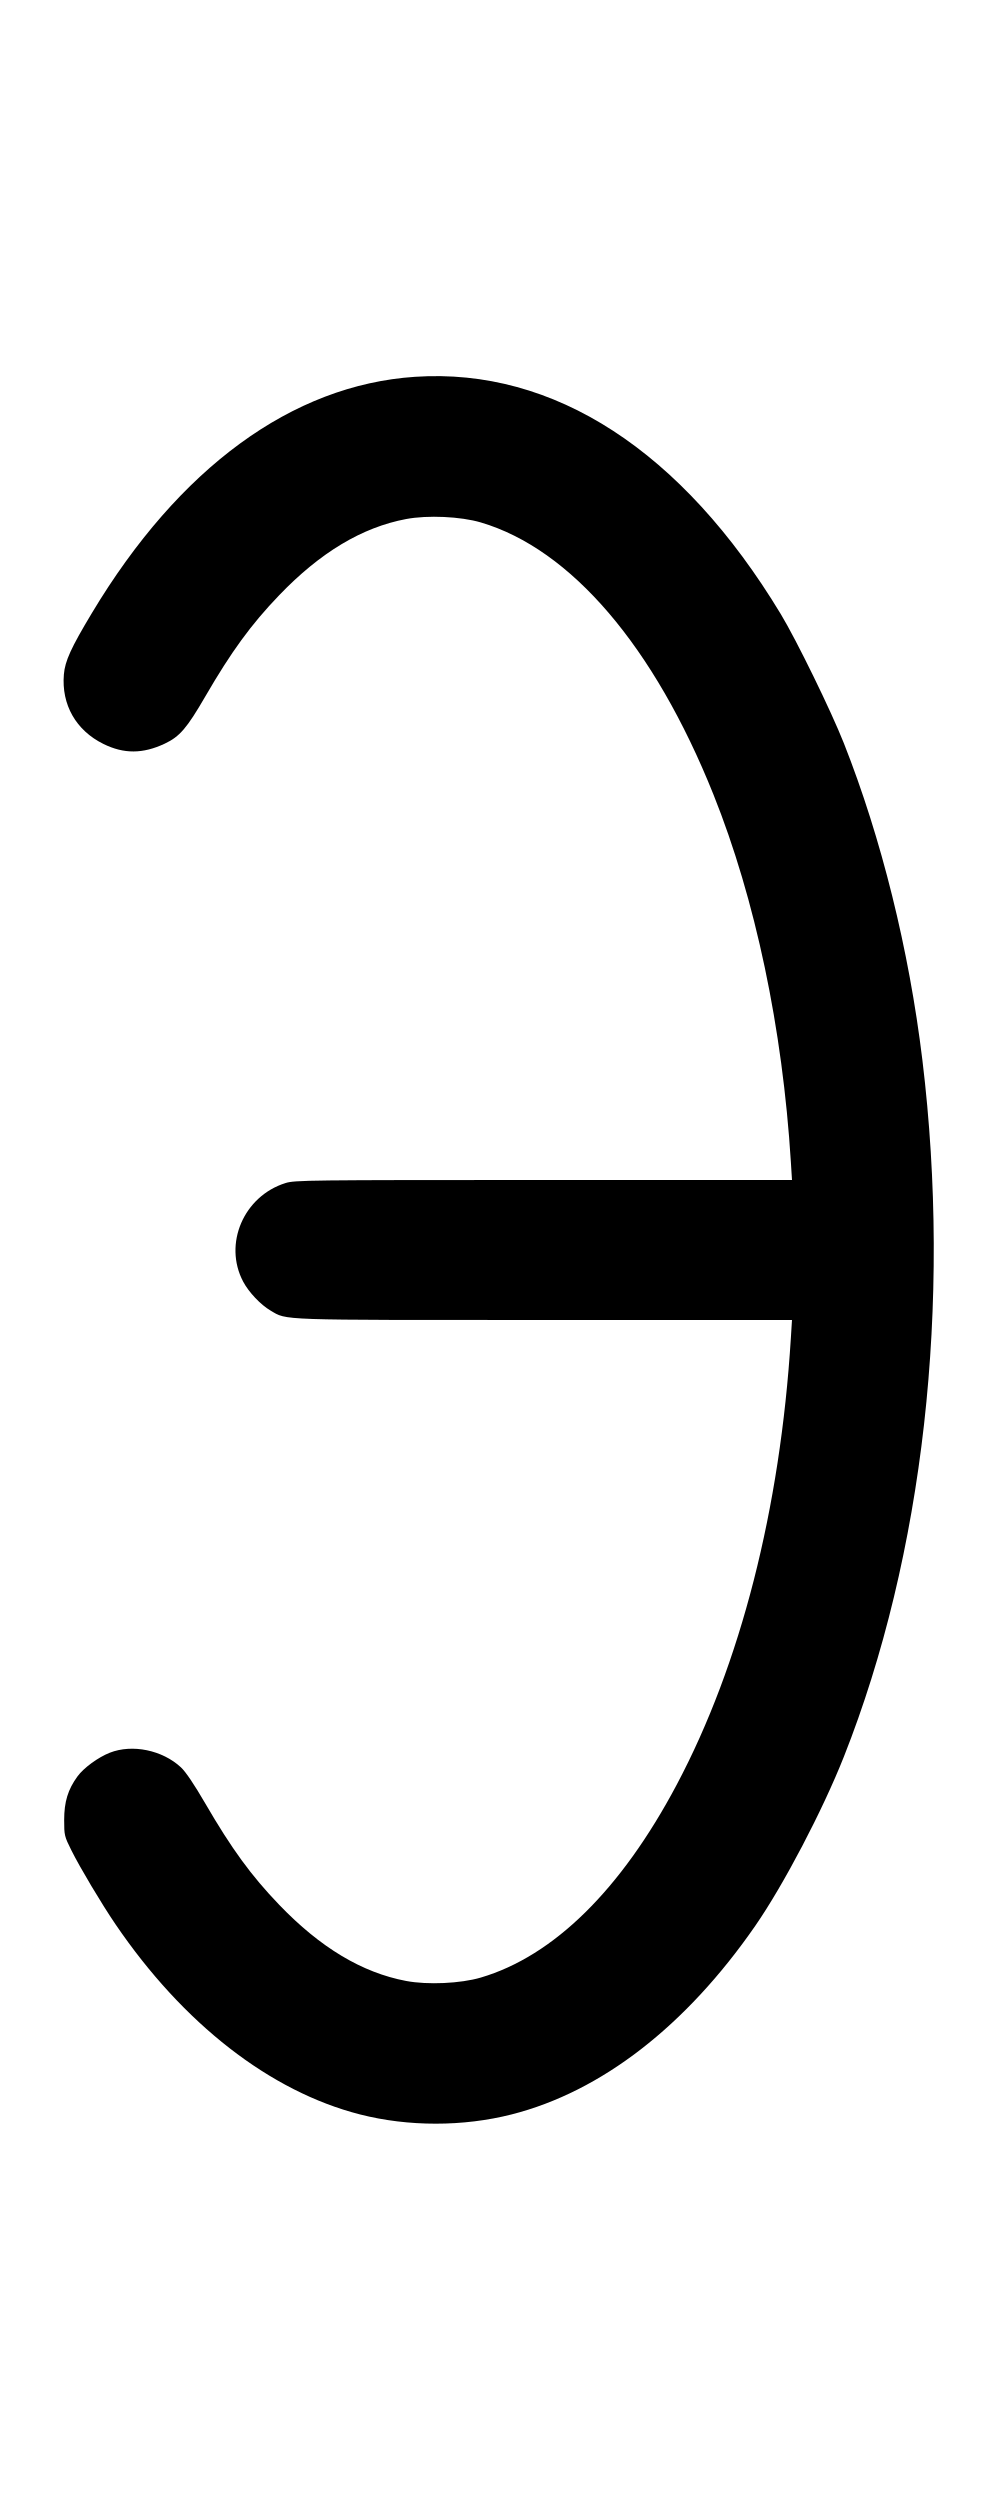
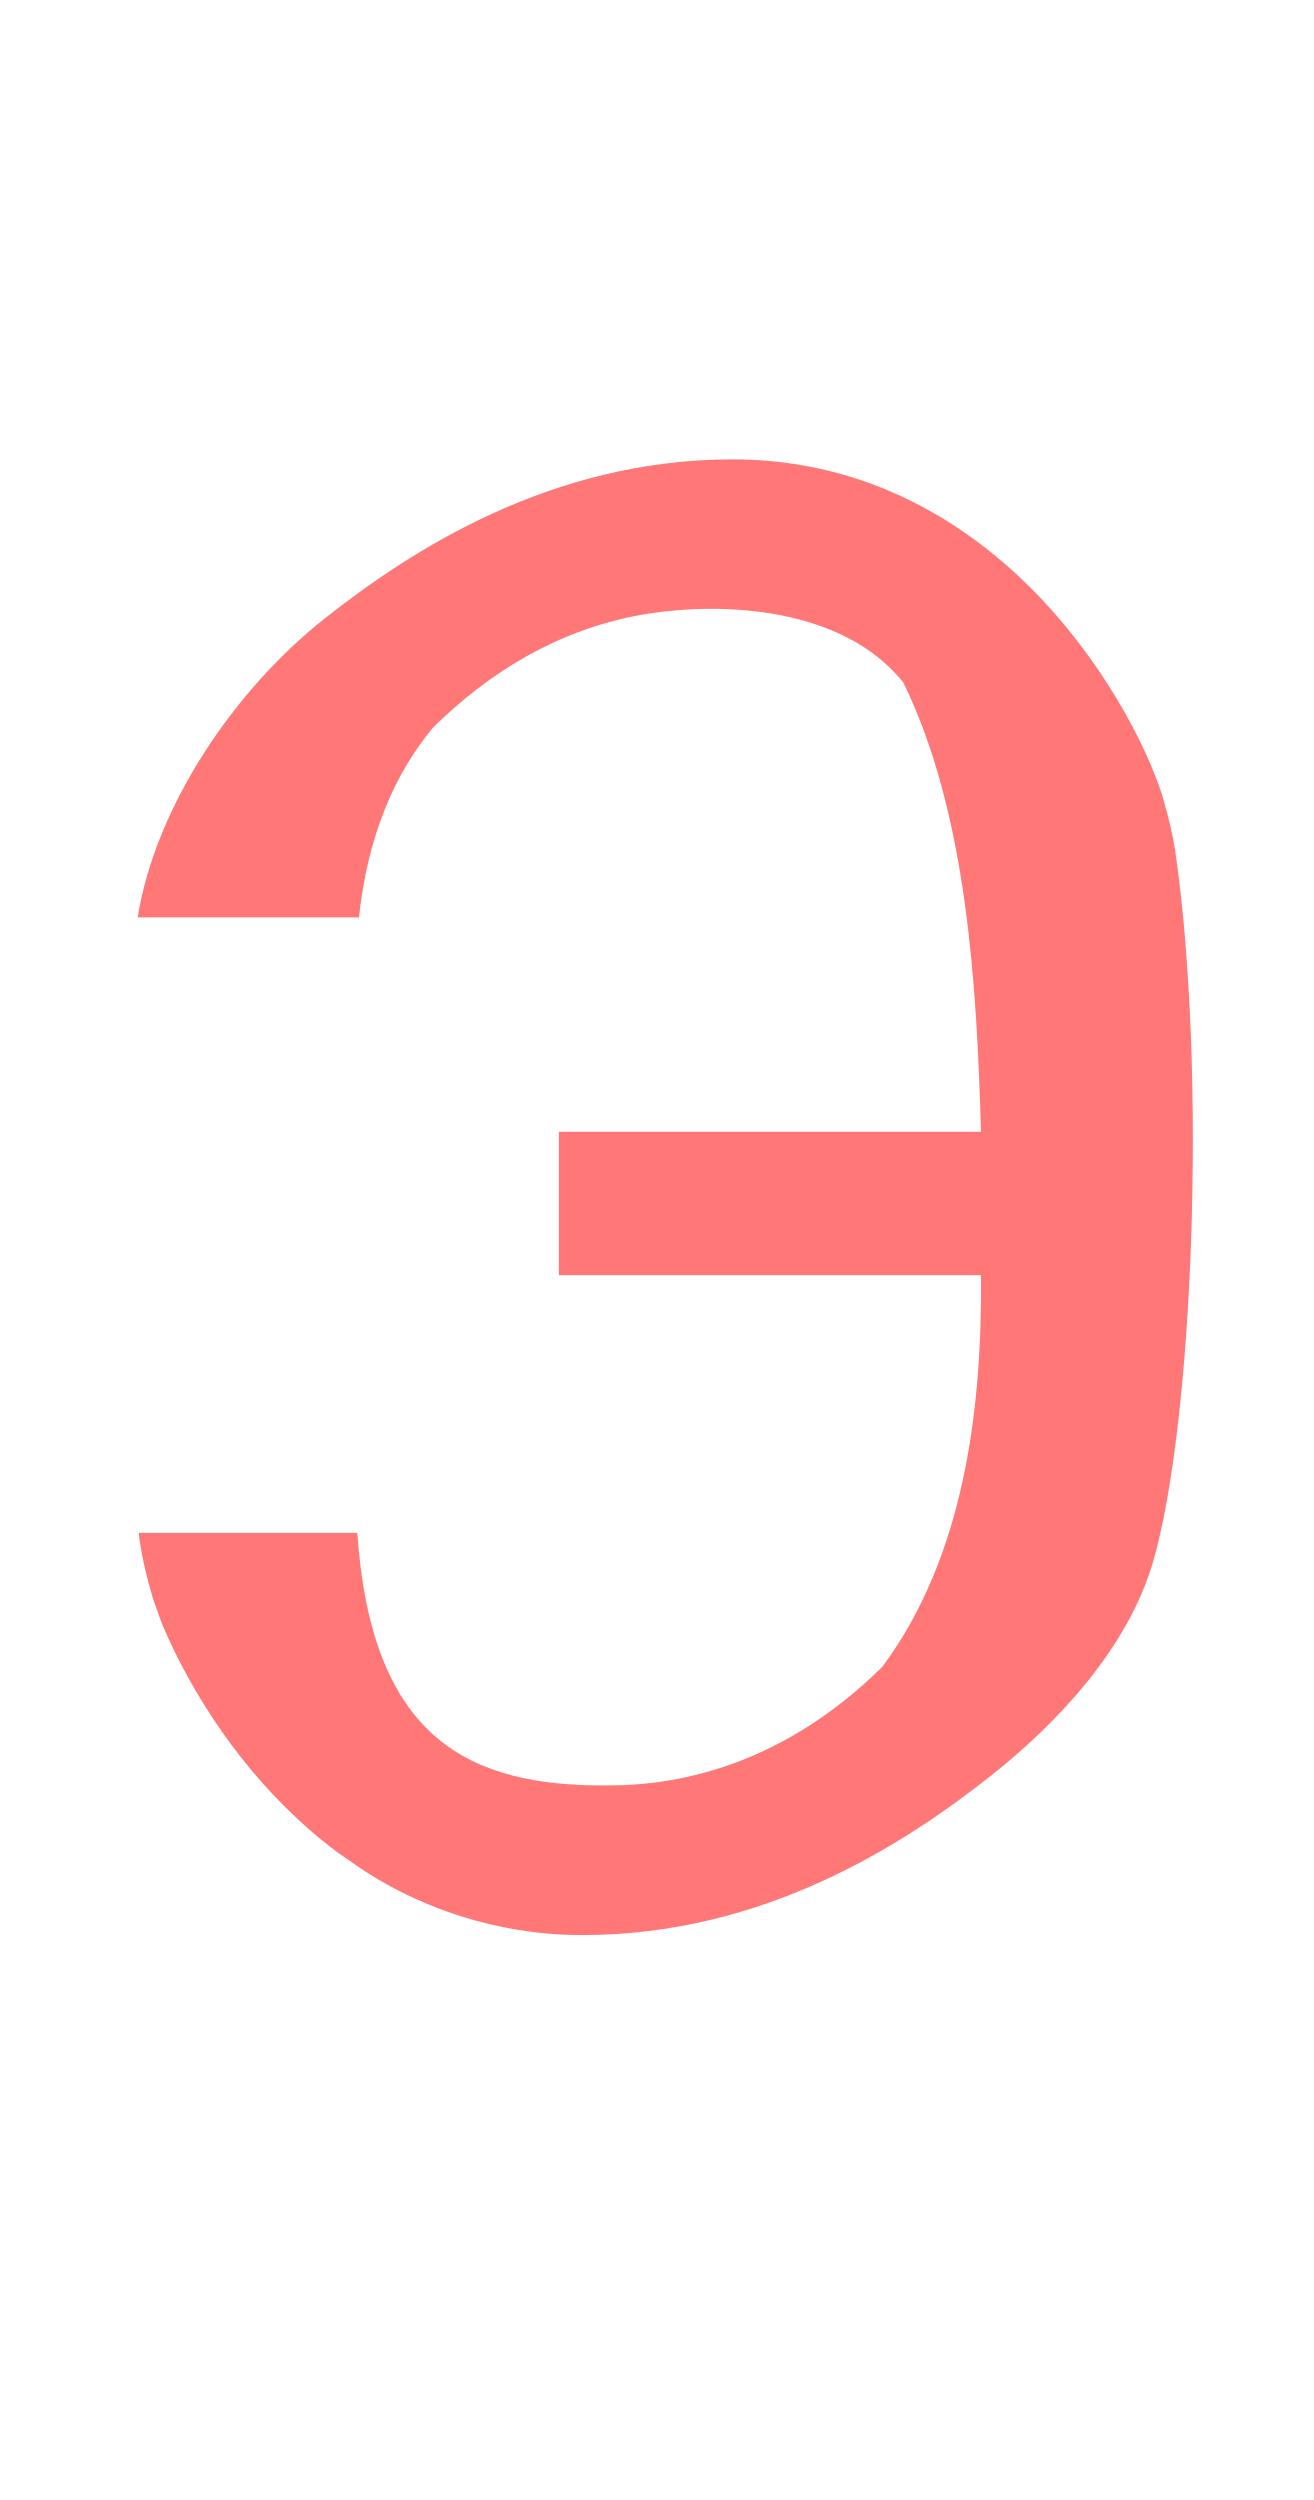
- <svg xmlns="http://www.w3.org/2000/svg" width="400" height="1000" viewBox="0 0 400 1000" version="1.1" id="svg5">
-   <path d="M166.000 150.723 C 116.860 154.007,71.655 187.061,36.748 245.235 C 28.374 259.190,26.001 264.391,25.549 269.785 C 24.536 281.874,30.393 292.166,41.365 297.577 C 49.557 301.617,57.136 301.584,65.879 297.469 C 71.863 294.653,74.730 291.324,82.071 278.667 C 92.536 260.624,100.440 249.788,111.667 238.096 C 128.120 220.959,144.801 210.949,162.459 207.616 C 171.073 205.990,184.246 206.591,192.333 208.978 C 228.372 219.616,261.664 258.568,285.403 317.868 C 302.143 359.688,313.020 411.343,316.349 464.833 L 316.795 472.000 217.457 472.000 C 123.207 472.000,117.919 472.062,114.226 473.215 C 97.493 478.439,89.276 497.546,97.266 512.653 C 99.515 516.905,104.248 521.904,108.238 524.242 C 114.941 528.170,109.976 528.000,217.871 528.000 L 316.795 528.000 316.349 535.167 C 312.087 603.653,296.233 665.706,270.694 713.867 C 248.407 755.894,221.463 782.423,192.333 791.022 C 184.246 793.409,171.073 794.010,162.459 792.384 C 144.801 789.051,128.120 779.041,111.667 761.904 C 100.466 750.239,92.684 739.565,82.086 721.333 C 77.657 713.713,74.285 708.719,72.365 706.933 C 64.944 700.034,52.913 697.558,43.933 701.082 C 39.271 702.912,33.483 707.147,31.006 710.540 C 27.169 715.797,25.667 720.711,25.667 728.000 C 25.667 734.126,25.760 734.522,28.537 740.099 C 32.003 747.063,40.584 761.454,46.168 769.667 C 73.270 809.530,108.035 836.575,144.000 845.774 C 163.295 850.709,185.259 850.706,204.667 845.766 C 240.524 836.639,274.346 810.450,302.132 770.296 C 313.452 753.938,329.062 724.136,337.556 702.667 C 369.406 622.162,380.752 521.456,368.951 424.000 C 363.611 379.901,352.554 335.280,337.562 297.333 C 332.447 284.387,318.635 256.102,312.333 245.667 C 272.846 180.287,221.559 147.011,166.000 150.723 " stroke="none" fill-rule="evenodd" fill="black" />
+ <svg xmlns="http://www.w3.org/2000/svg" width="527.811" height="1004.779" viewBox="0 0 527.811 1004.779" version="1.1" id="svg5">
+   <defs id="defs1" />
+   <path id="path26" style="fill:#ff0000;fill-opacity:0.533;stroke:none;stroke-width:111.54" d="m 294.367,184.63 c -72.927,0.011 -129.195,36.533 -163.97,64.031 -35.868,28.362 -67.834,75.079 -75.075,120.063 h 88.824 v 1.275 c 3.344,-33.946 14.588,-59.153 29.888,-77.574 21.668,-21.386 49.475,-39.322 84.201,-45.41 0.928,-0.152 1.855,-0.305 2.769,-0.439 28.72,-4.465 77.348,-3.052 102.016,27.676 25.648,52.385 29.547,121.597 31.251,180.632 H 224.61 v 57.631 h 169.657 c 0.487,53.605 -6.621,112.947 -39.661,157.41 -38.944,38.437 -79.765,47.658 -109.952,47.66 h -0.017 -0.005 C 188.582,718.116 149.328,699.097 143.595,616.068 H 55.738 c 0.187,1.368 0.315,2.742 0.532,4.107 1.054,6.611 2.556,13.184 4.487,19.74 0.23,0.78 0.393,1.563 0.637,2.343 0.414,1.322 0.969,2.639 1.427,3.96 0.811,2.339 1.571,4.682 2.529,7.016 l 0.005,0.005 c 11.732,27.483 31.628,58.389 59.375,82.454 l 0.005,0.005 c 3.513,3.046 7.155,5.987 10.929,8.802 1.184,0.883 2.463,1.667 3.673,2.524 22.955,16.774 50.232,26.954 78.452,29.892 h 0.005 c 2.674,0.265 5.382,0.469 8.122,0.604 2.742,0.135 5.517,0.203 8.325,0.203 h 0.005 0.024 c 72.927,-0.011 129.195,-36.534 163.97,-64.031 26.726,-21.133 54.94,-51.17 65.081,-85.662 16.389,-55.741 21.775,-197.727 9.043,-285.853 -1.054,-6.611 -2.557,-13.184 -4.487,-19.74 -0.23,-0.782 -0.393,-1.566 -0.637,-2.347 -6.528,-20.82 -24.683,-55.633 -53.182,-83.99 l -0.005,-0.005 c -3.252,-3.236 -6.636,-6.388 -10.148,-9.435 l -0.005,-0.005 C 384.13,209.509 355.918,191.965 318.774,186.42 h -0.005 c -2.609,-0.389 -5.249,-0.719 -7.924,-0.984 h -0.005 c -2.674,-0.265 -5.382,-0.468 -8.122,-0.604 h -0.005 c -2.742,-0.135 -5.517,-0.203 -8.325,-0.203 z" />
</svg>
